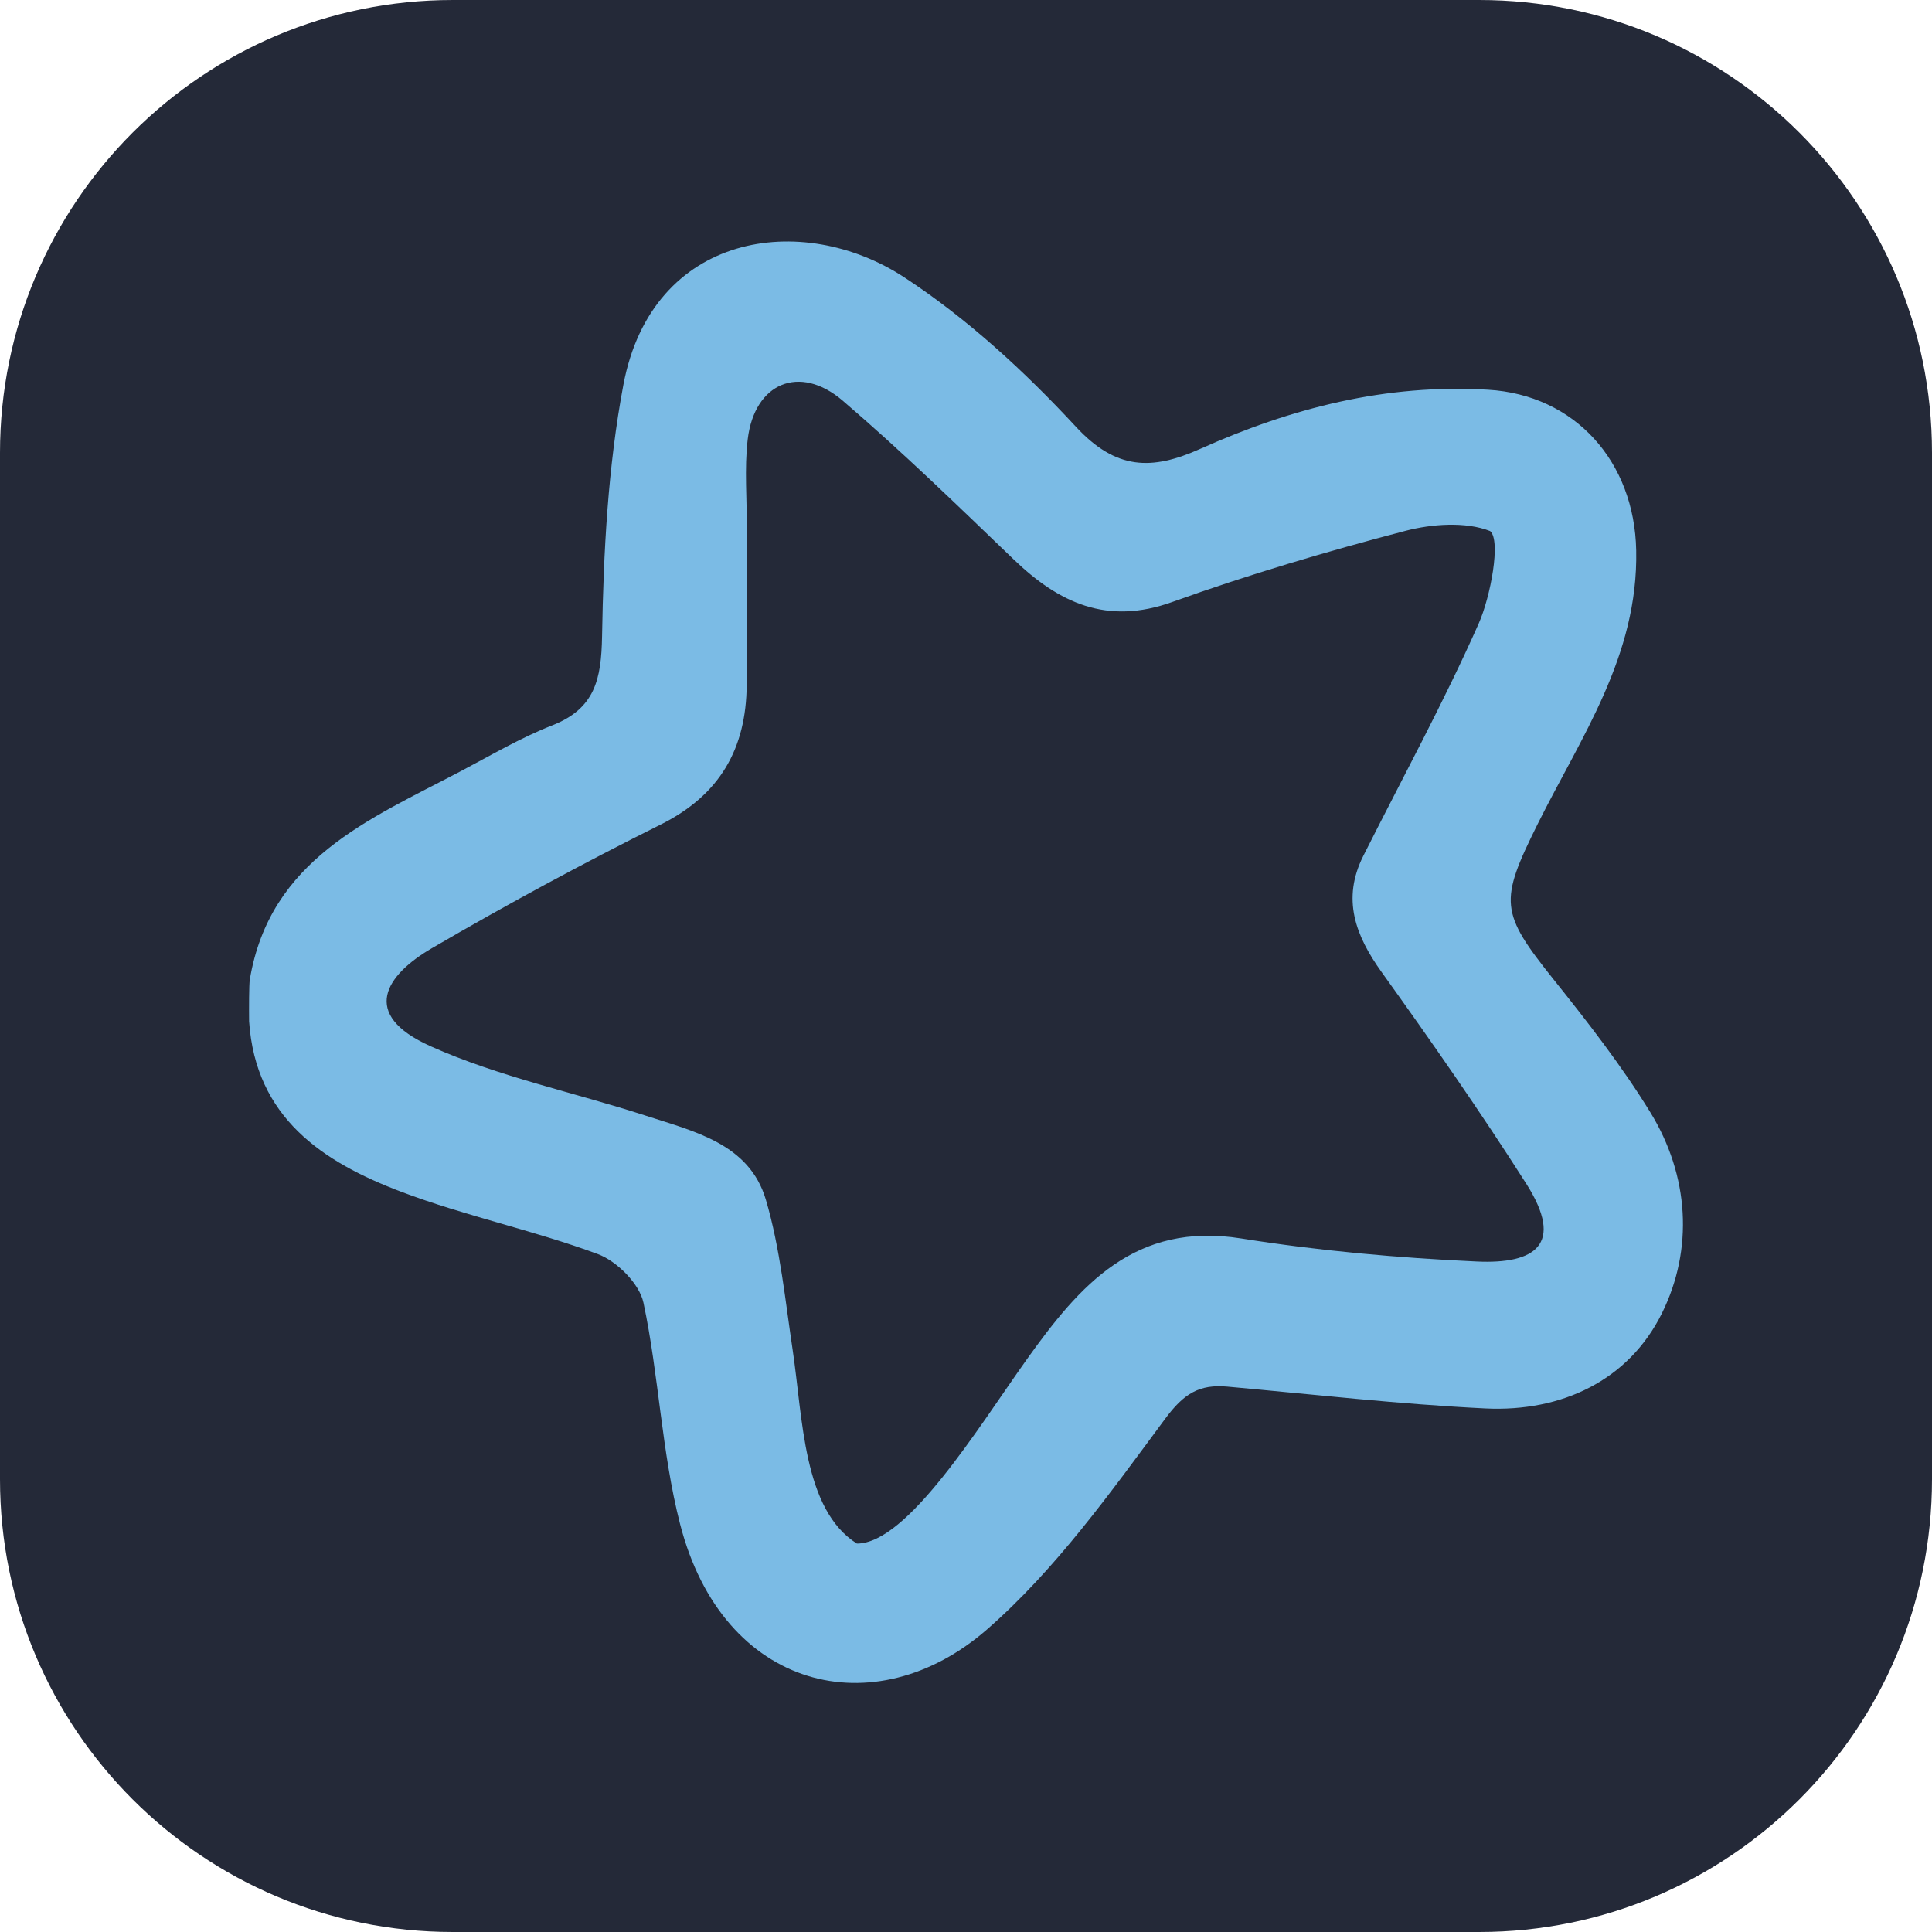
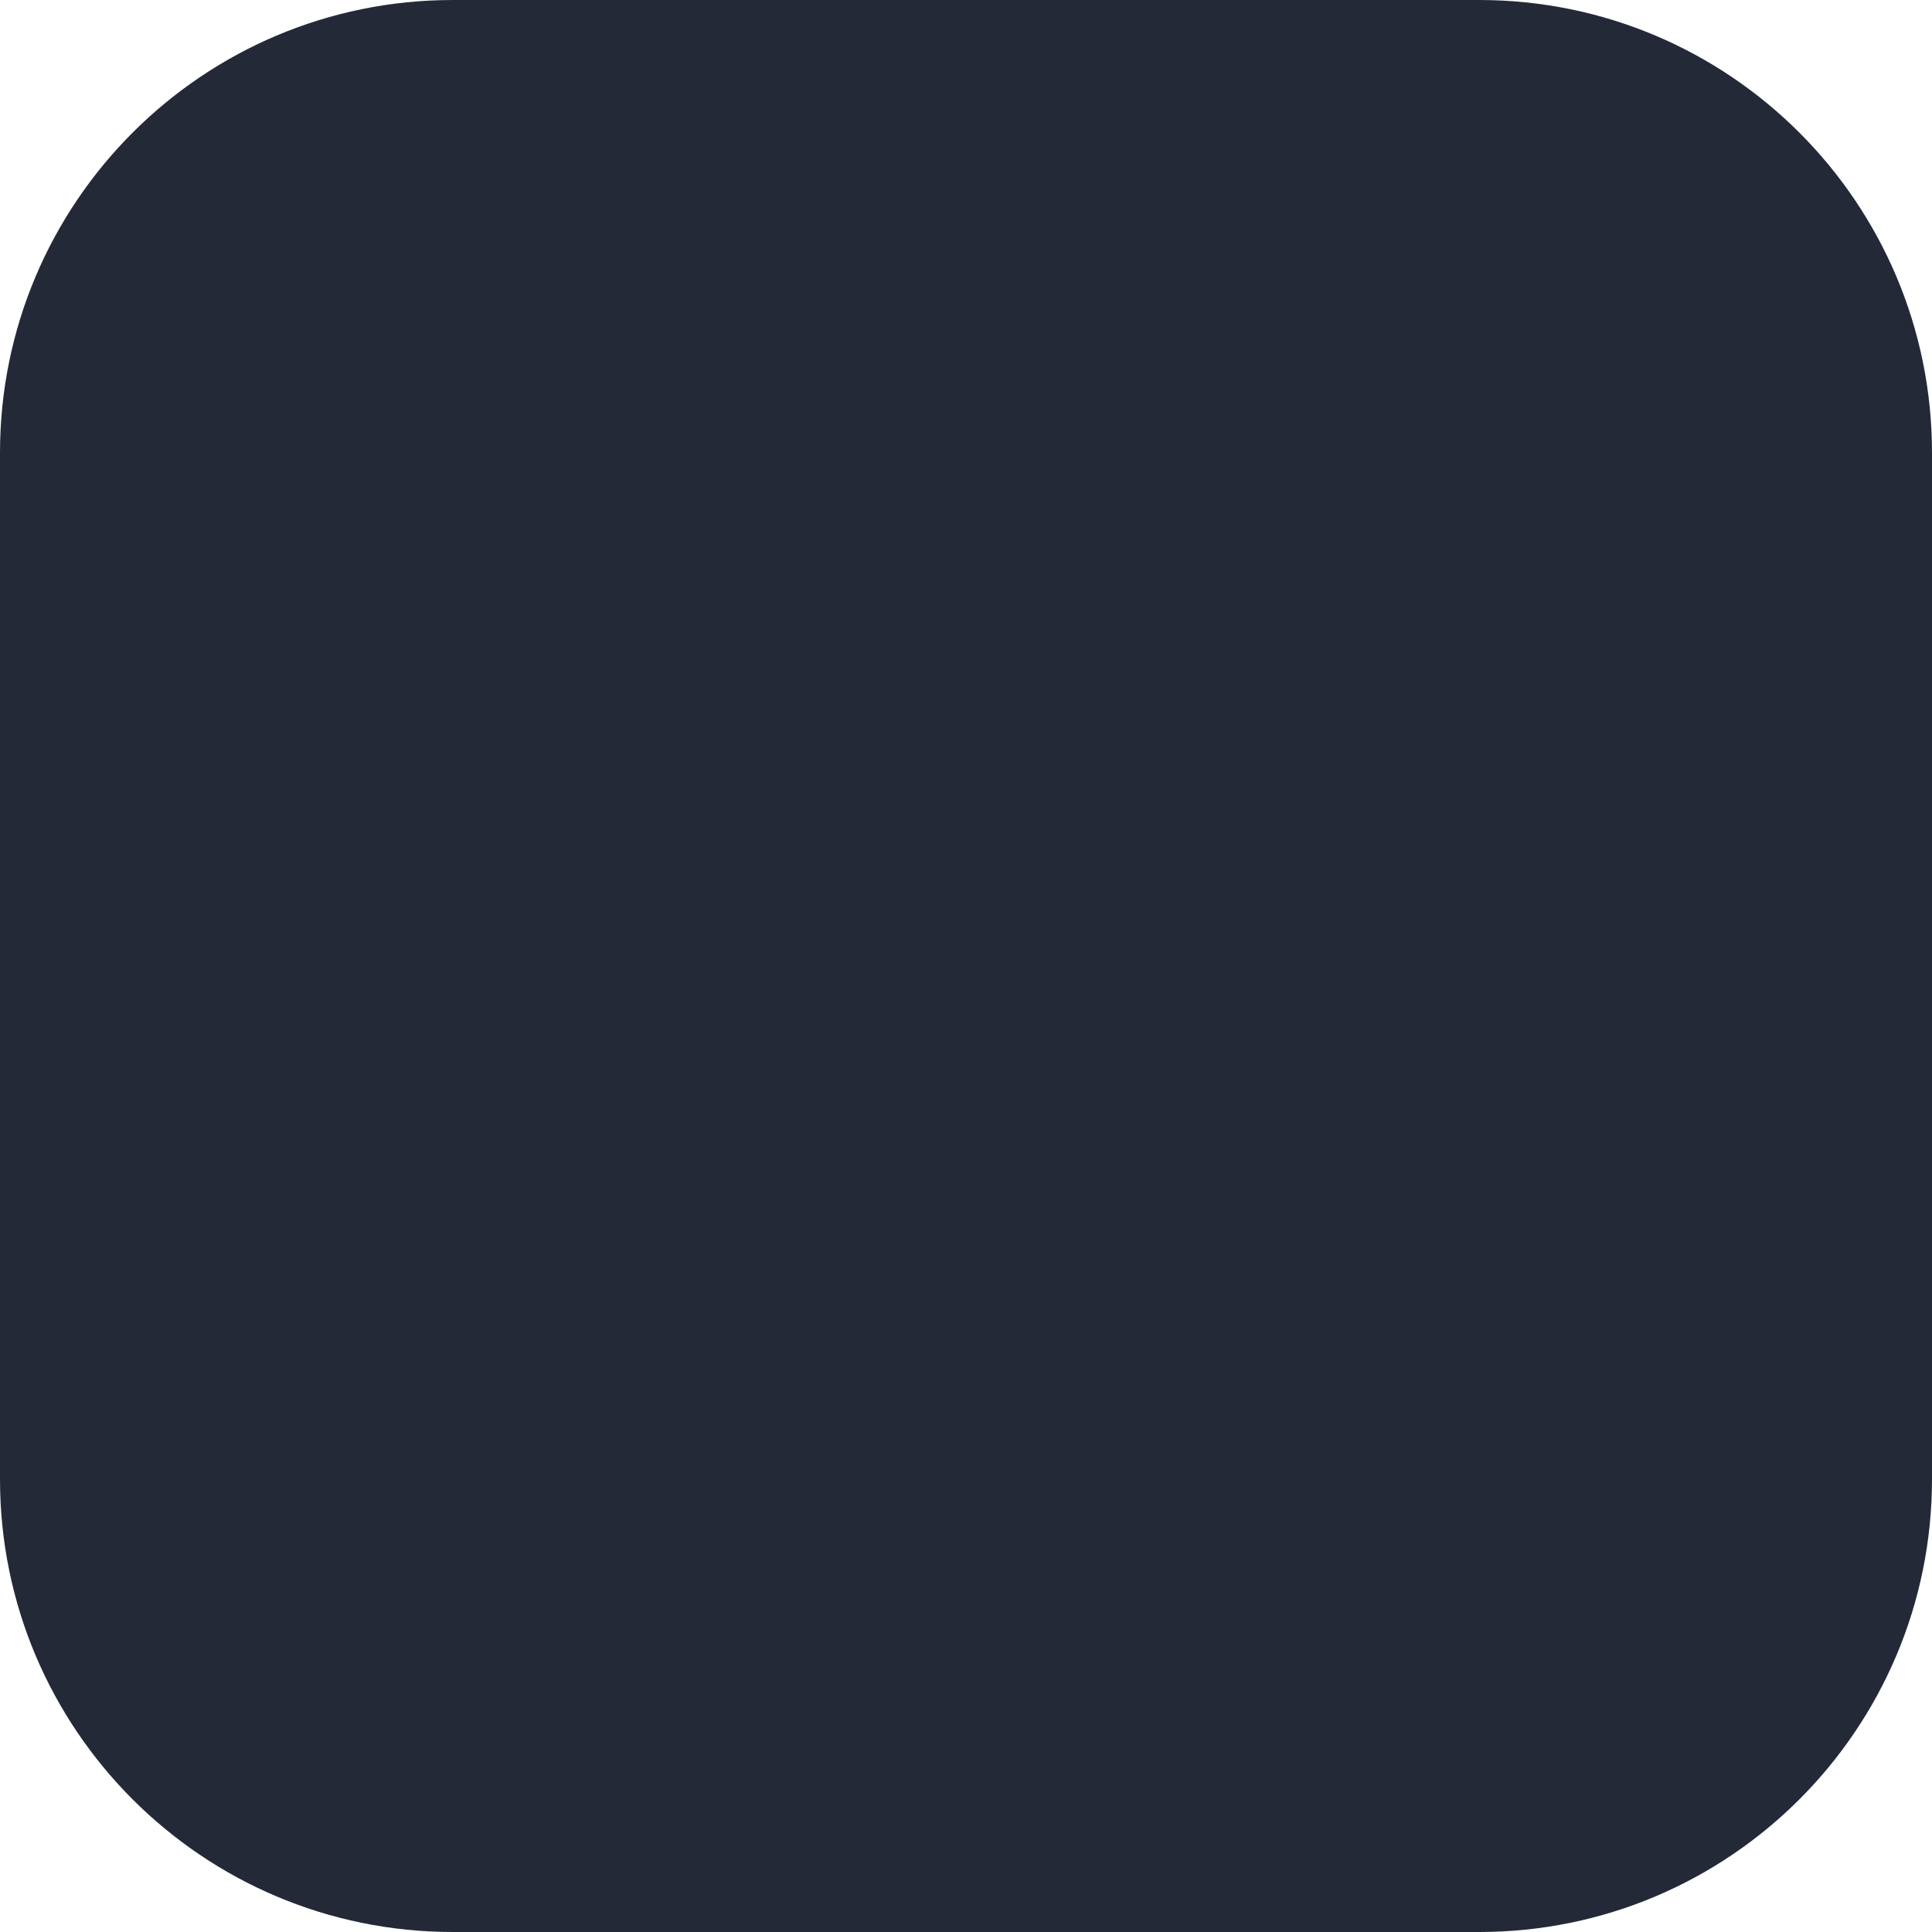
<svg xmlns="http://www.w3.org/2000/svg" width="256" height="256" viewBox="0 0 256 256" fill="none">
  <path d="M196 0H60C26.863 0 0 26.863 0 60V196C0 229.137 26.863 256 60 256H196C229.137 256 256 229.137 256 196V60C256 26.863 229.137 0 196 0Z" fill="#242938" />
-   <path d="M82.602 50.989C86.408 30.78 106.293 27.862 119.876 36.781C128.205 42.249 135.776 49.222 142.57 56.553C147.885 62.289 152.614 62.358 159.028 59.483C171.11 54.069 183.634 50.838 197.175 51.642C208.701 52.326 216.571 61.156 216.805 72.928C217.084 86.934 209.483 97.658 203.736 109.216C198.629 119.486 198.76 120.904 205.861 129.782C210.392 135.447 214.886 141.218 218.674 147.384C223.849 155.809 224.4 165.532 220.224 173.993C215.83 182.897 206.939 187.119 196.819 186.626C185.405 186.07 174.026 184.765 162.636 183.736C158.931 183.401 156.877 184.644 154.414 187.965C147.143 197.769 139.878 207.984 130.764 215.924C115.933 228.844 95.78 224.007 90.112 201.936C87.658 192.38 87.32 182.298 85.262 172.616C84.725 170.091 81.738 167.106 79.196 166.165C70.672 163.008 61.667 161.136 53.171 157.919C42.745 153.971 33.871 148.099 33.007 135.334C32.992 133.743 32.99 130.407 33.101 129.794C35.777 113.866 48.932 108.568 61.021 102.206C65.025 100.099 68.956 97.768 73.15 96.126C78.844 93.897 79.678 90.012 79.776 84.305C79.965 73.175 80.547 61.898 82.602 50.989ZM111.665 53.093C105.954 48.203 99.973 50.75 99.078 58.198C98.61 62.092 98.991 66.088 98.983 71.49C98.972 77.908 98.991 84.326 98.942 90.743C98.877 99.196 95.403 105.34 87.537 109.262C77.257 114.389 67.132 119.867 57.209 125.654C51.158 129.183 47.579 134.393 57.073 138.64C66.141 142.697 76.098 144.751 85.611 147.847C92.014 149.931 99.283 151.558 101.478 158.956C103.38 165.365 104.09 172.616 105.024 178.828C106.397 187.965 106.397 200.025 113.546 204.531C120.245 204.531 129.643 189.125 136.028 180.166C143.082 170.268 150.388 161.863 164.472 164.103C174.789 165.745 185.264 166.679 195.704 167.159C203.297 167.509 207.417 164.981 202.231 156.837C196.157 147.301 189.675 138.011 183.082 128.821C179.584 123.946 177.778 119.119 180.644 113.413C185.782 103.178 191.285 93.107 195.922 82.651C197.524 79.039 198.904 71.584 197.449 70.367C194.195 69.093 189.725 69.425 186.227 70.34C175.82 73.064 165.465 76.125 155.345 79.762C146.687 82.873 140.331 79.909 134.296 74.106C126.875 66.971 119.478 59.784 111.665 53.093Z" fill="#7BBBE5" />
</svg>
